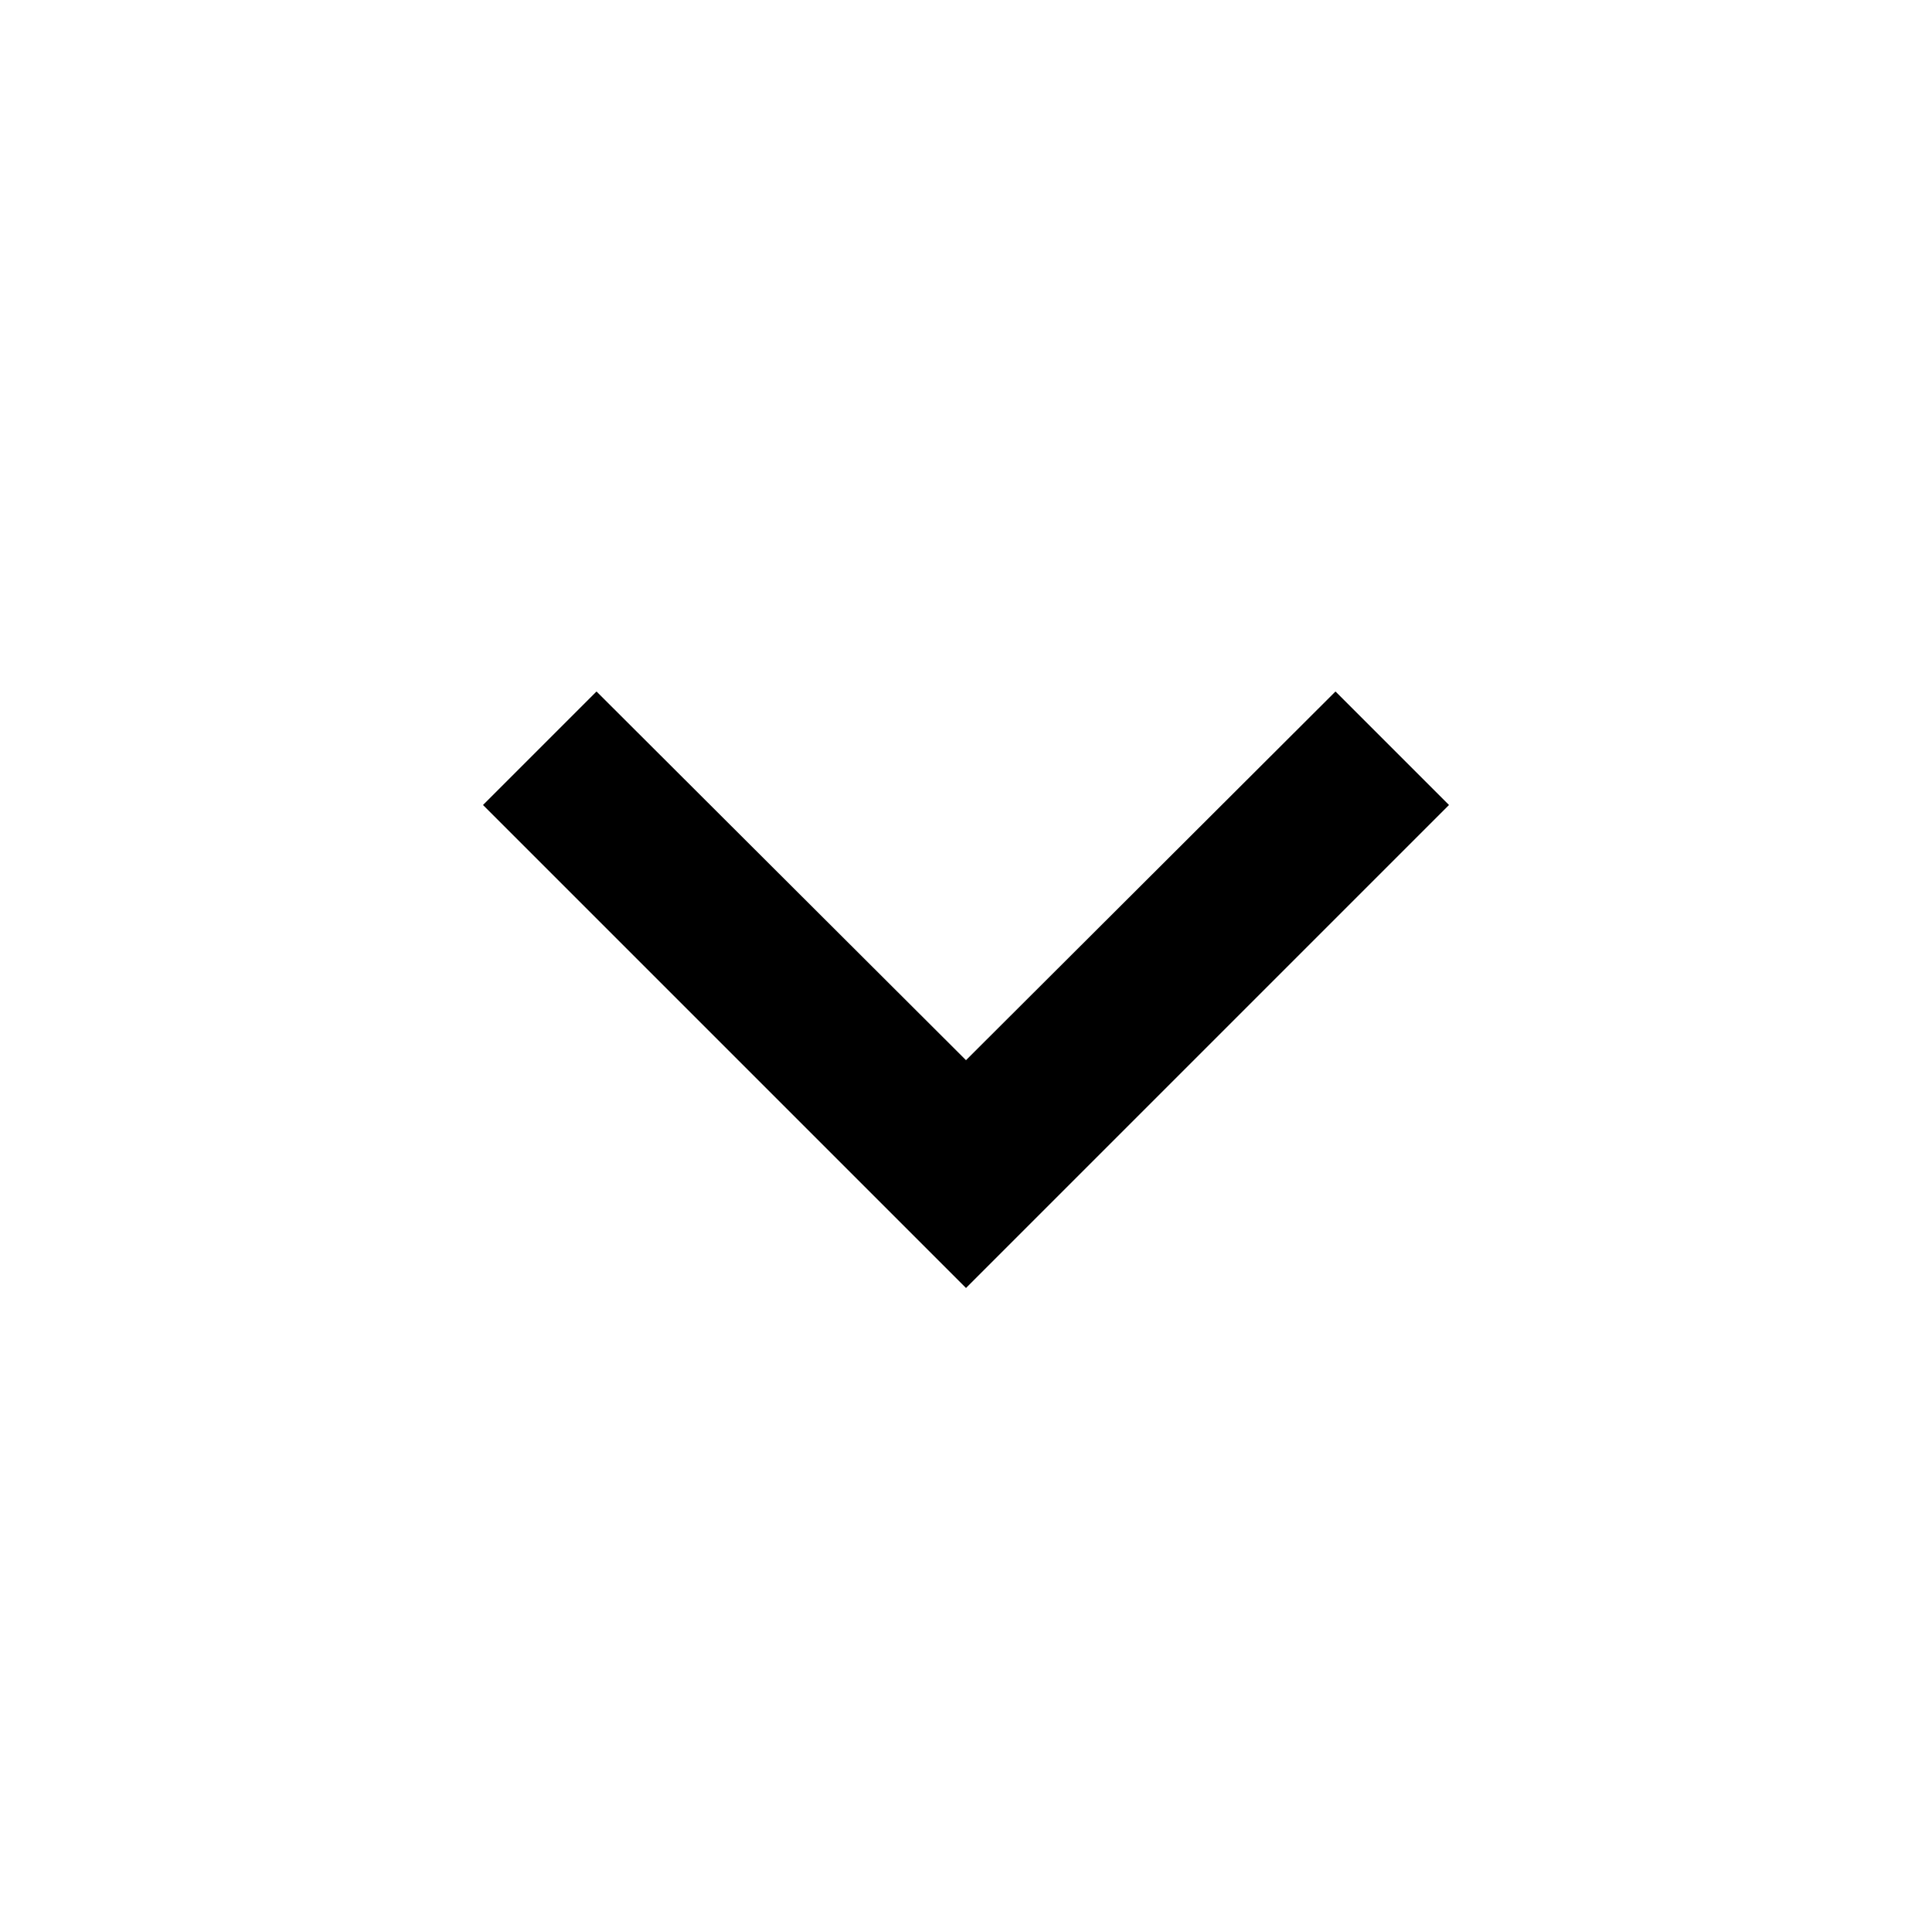
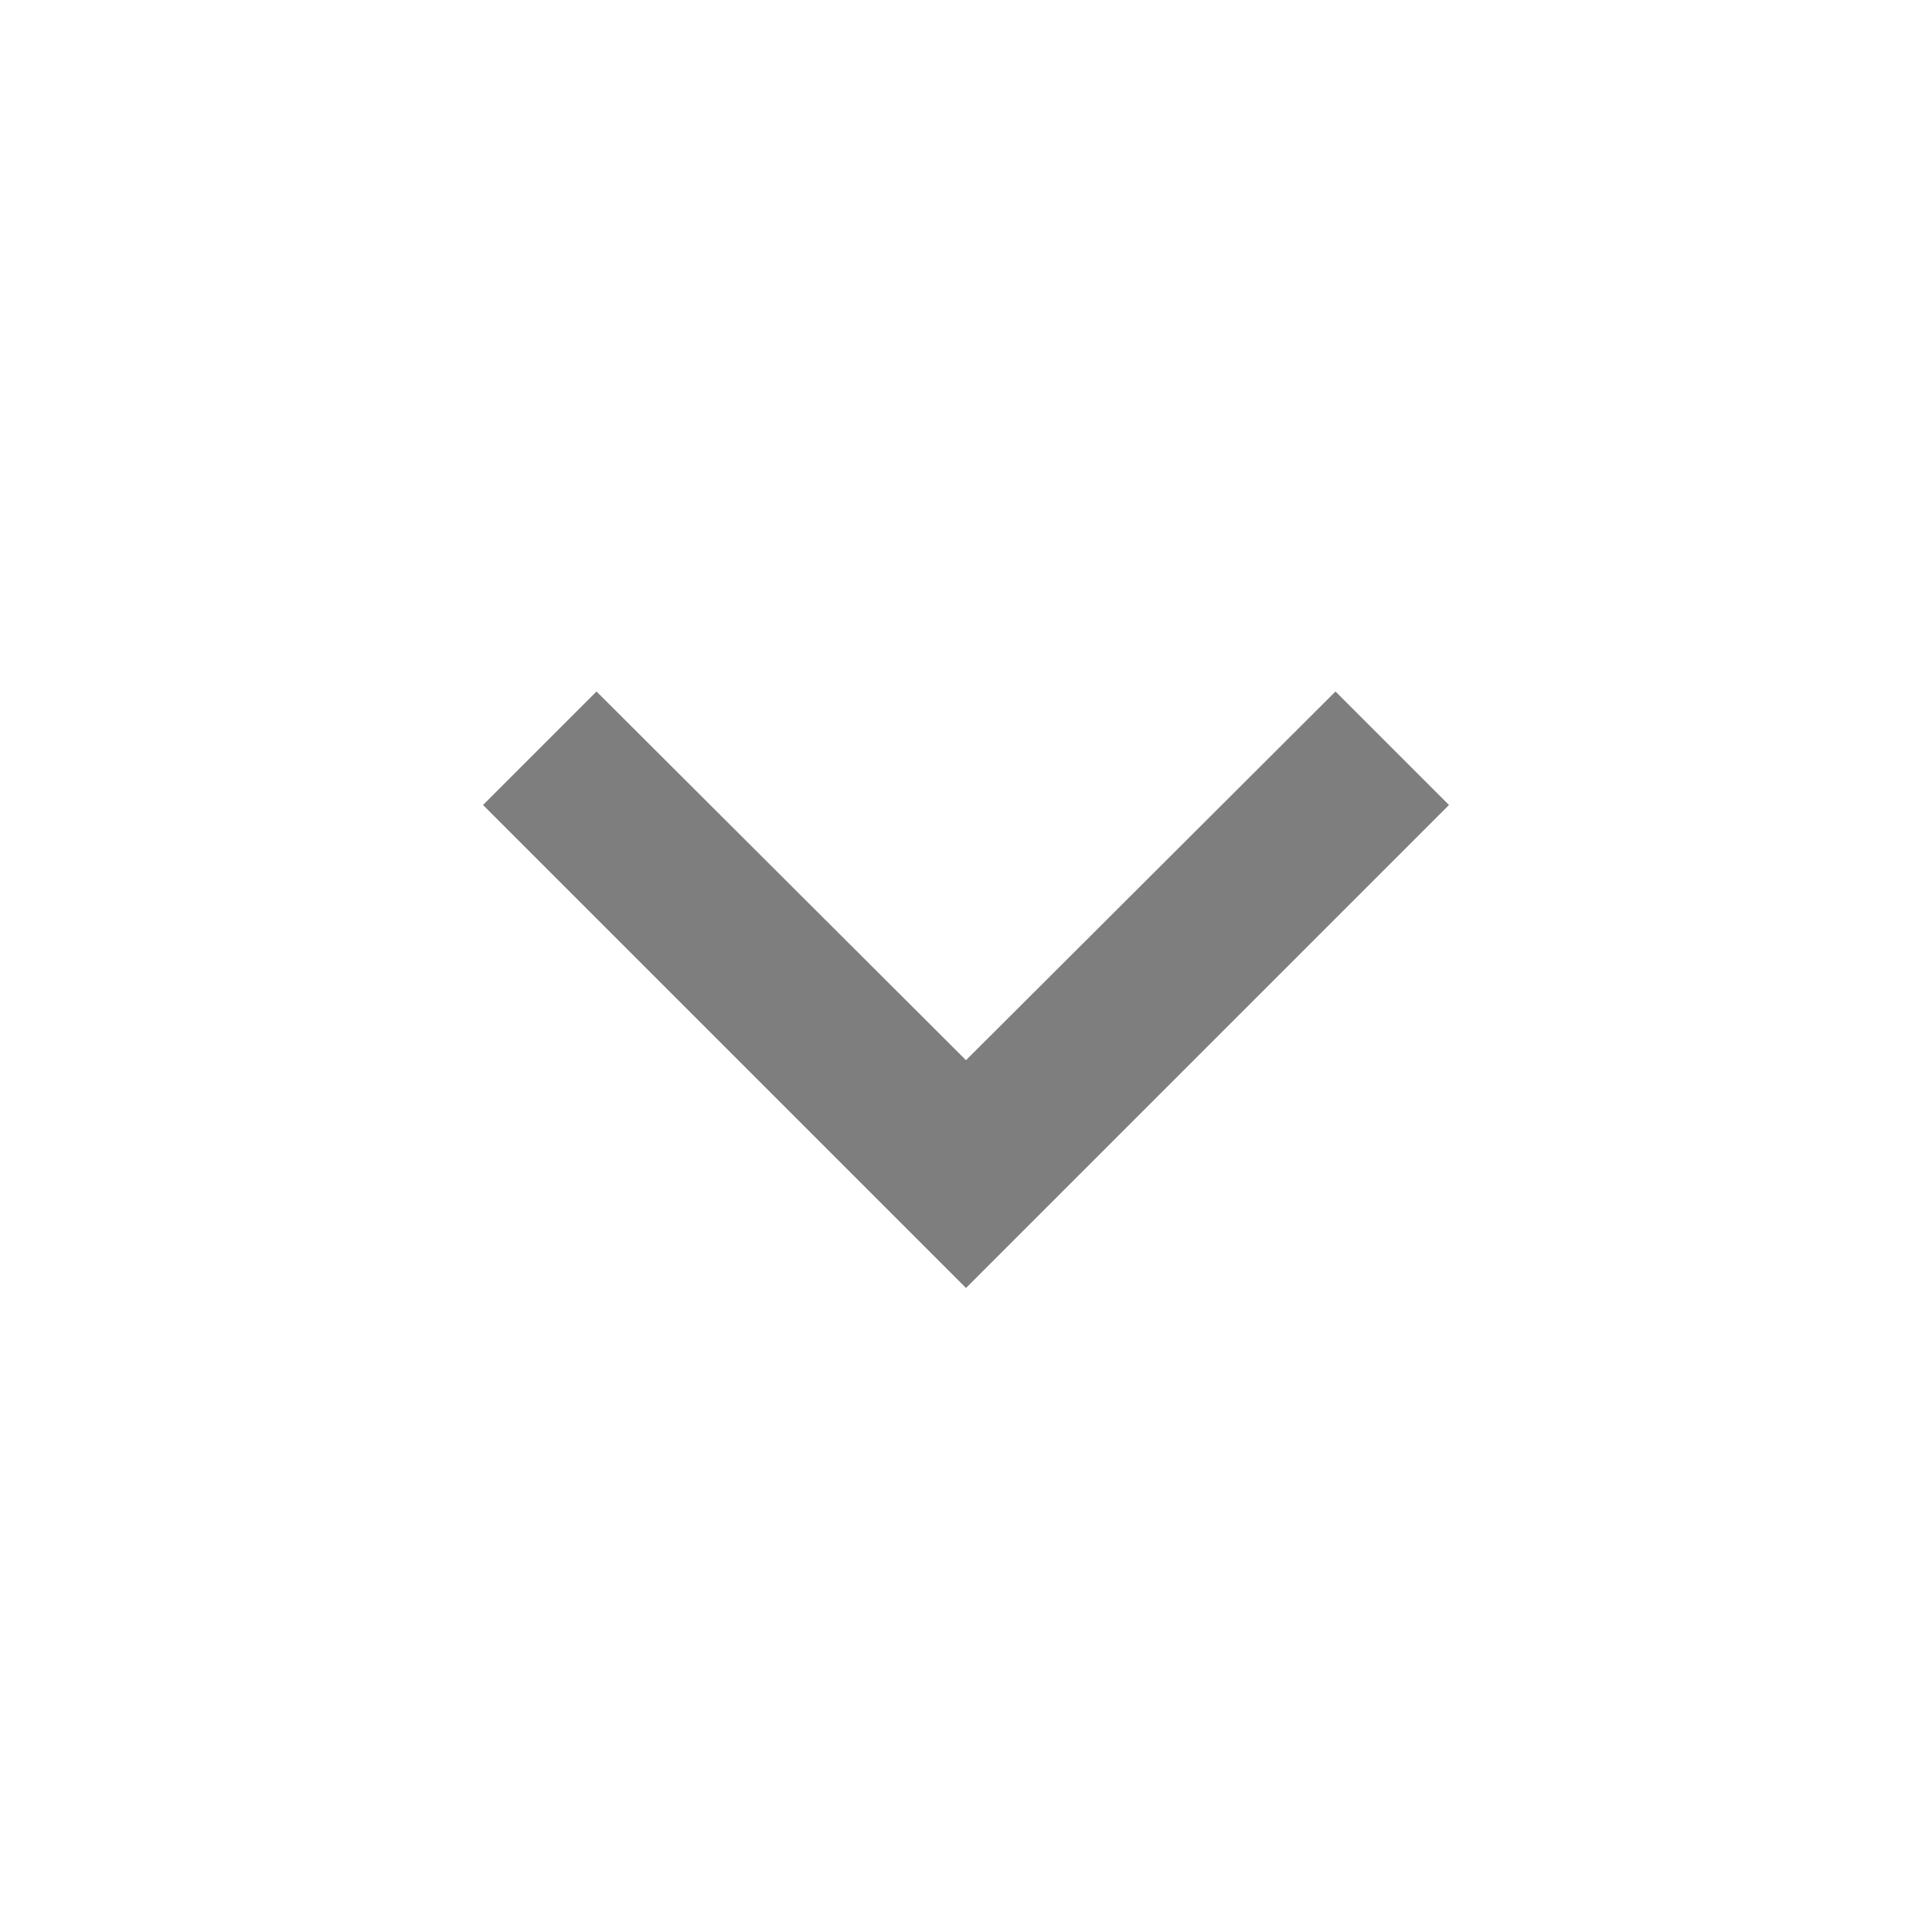
- <svg xmlns="http://www.w3.org/2000/svg" height="24px" viewBox="0 0 24 24" width="24px" fill="#000000">
+ <svg xmlns="http://www.w3.org/2000/svg" height="24px" viewBox="0 0 24 24" width="24px" fill="#7E7E7E">
  <path d="M0 0h24v24H0z" fill="none" />
  <path d="M16.59 8.59L12 13.17 7.41 8.59 6 10l6 6 6-6z" />
</svg>
